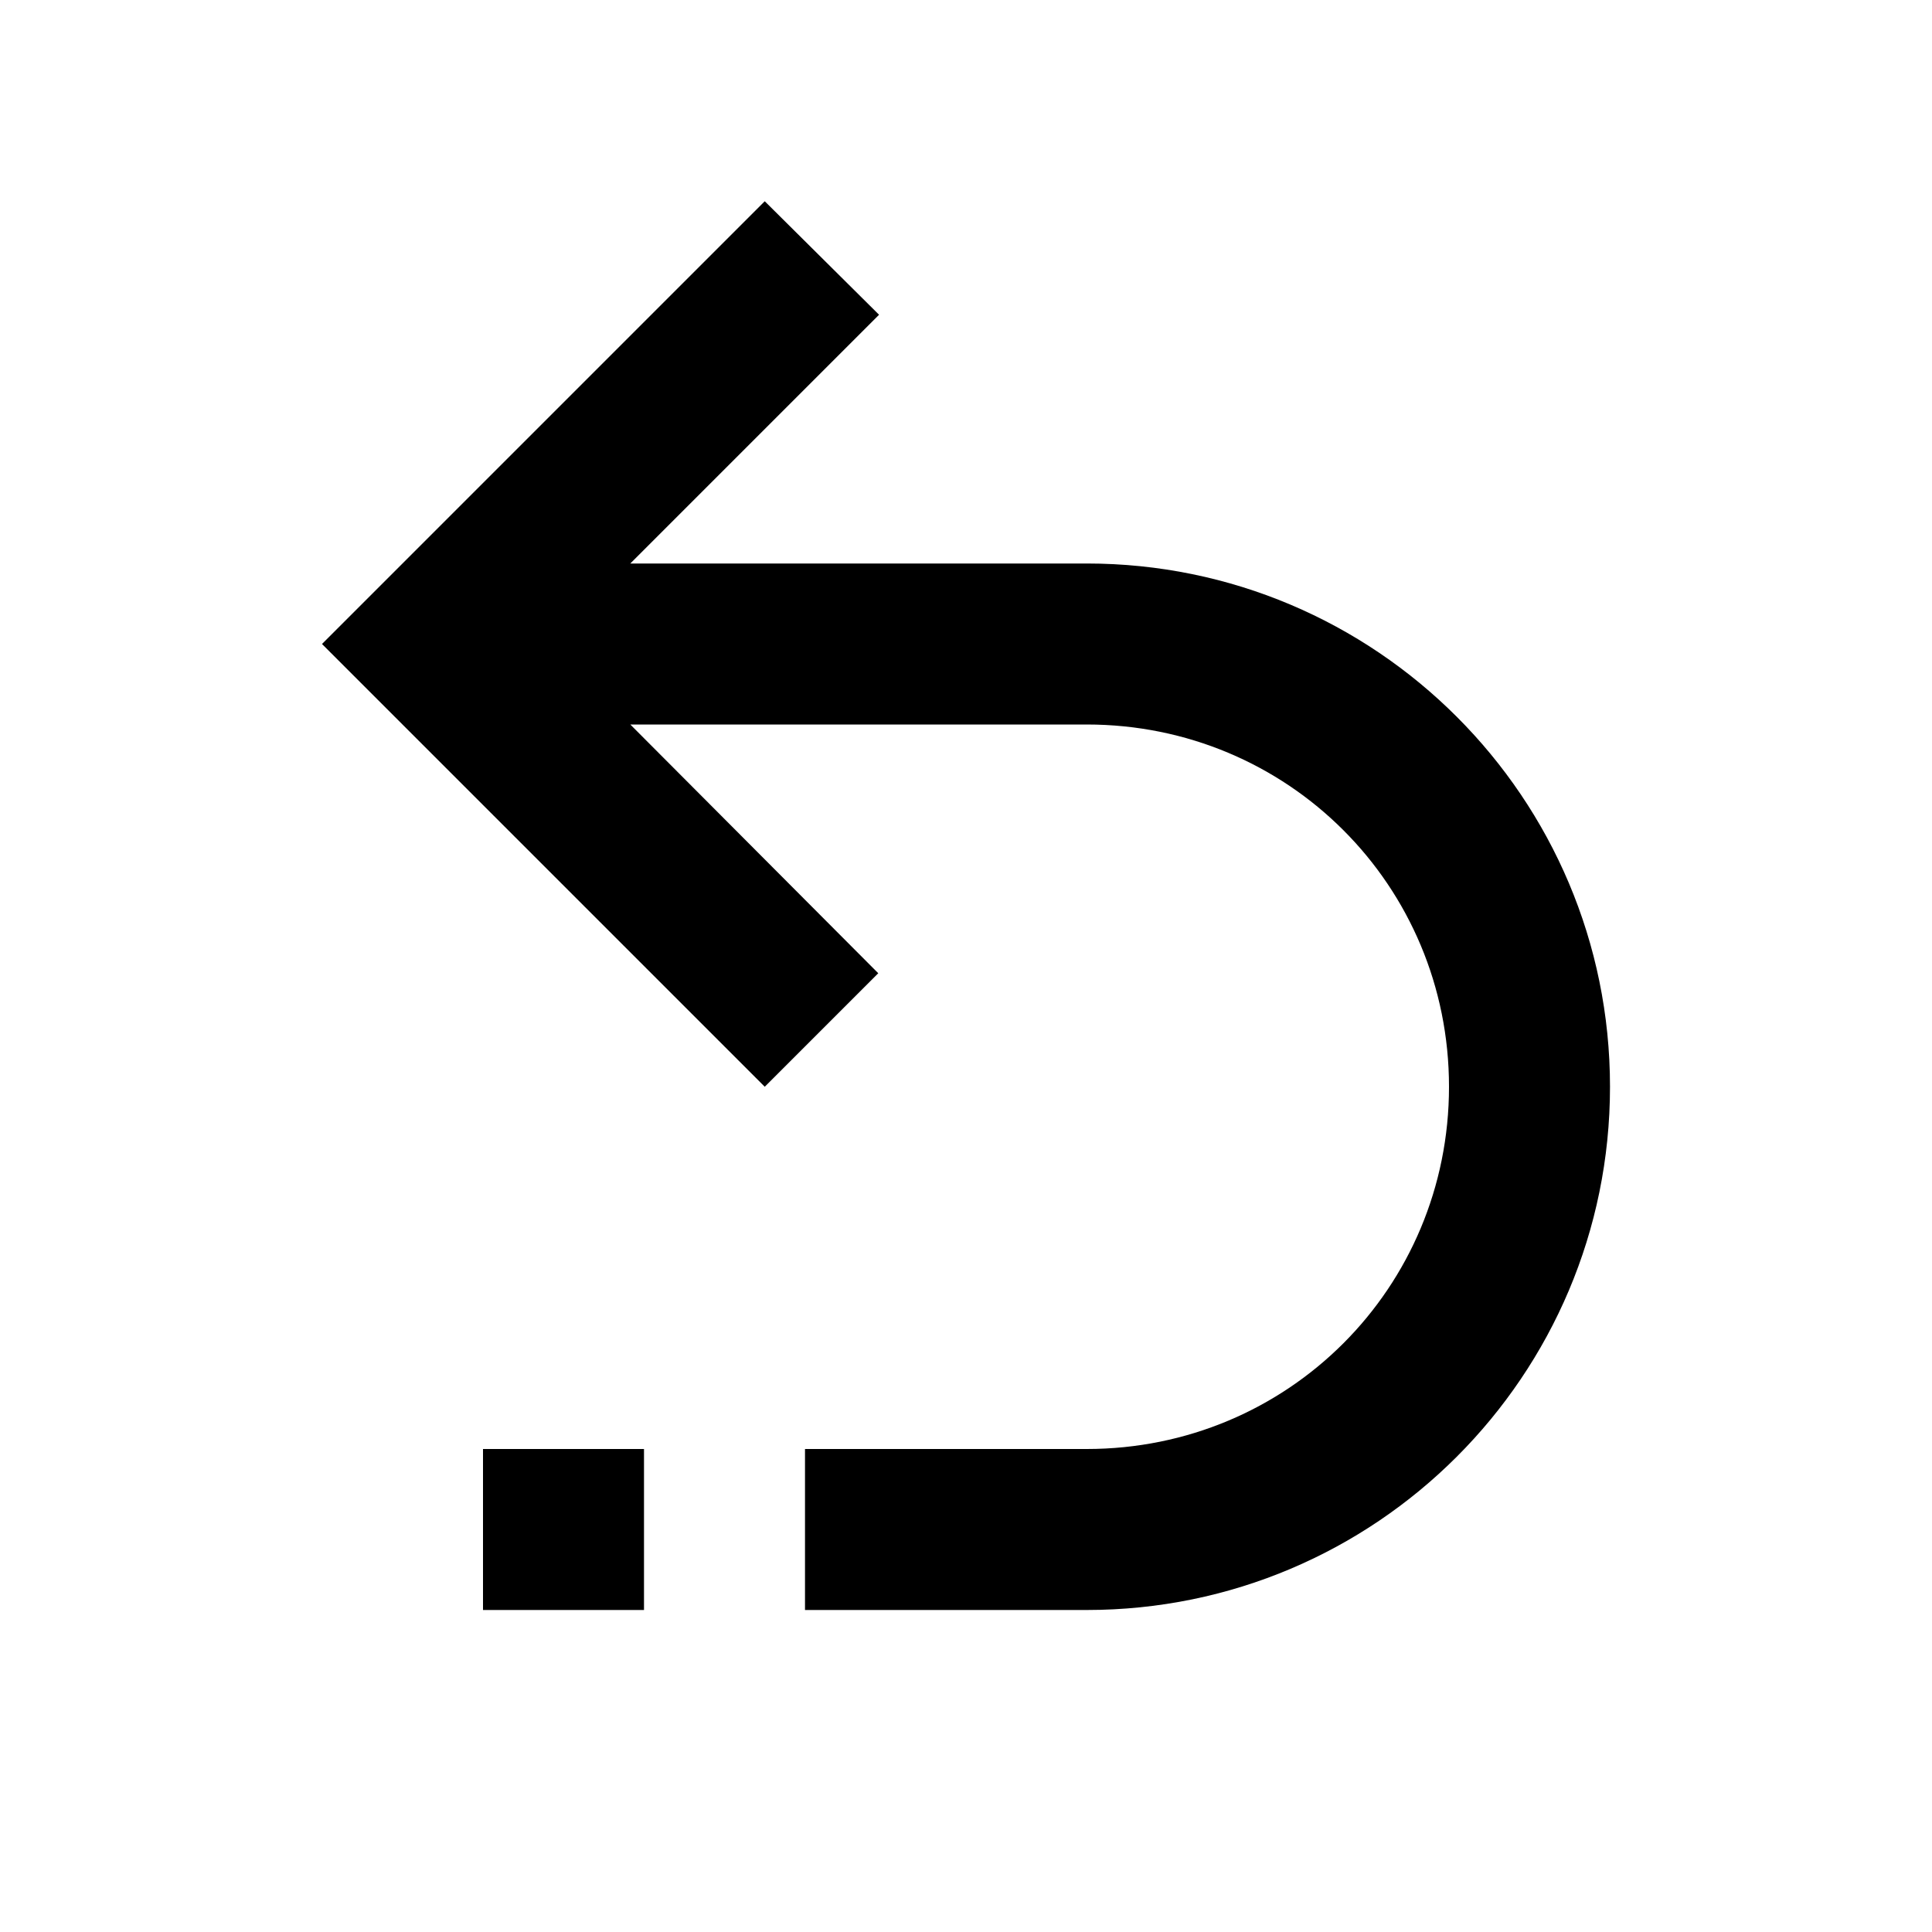
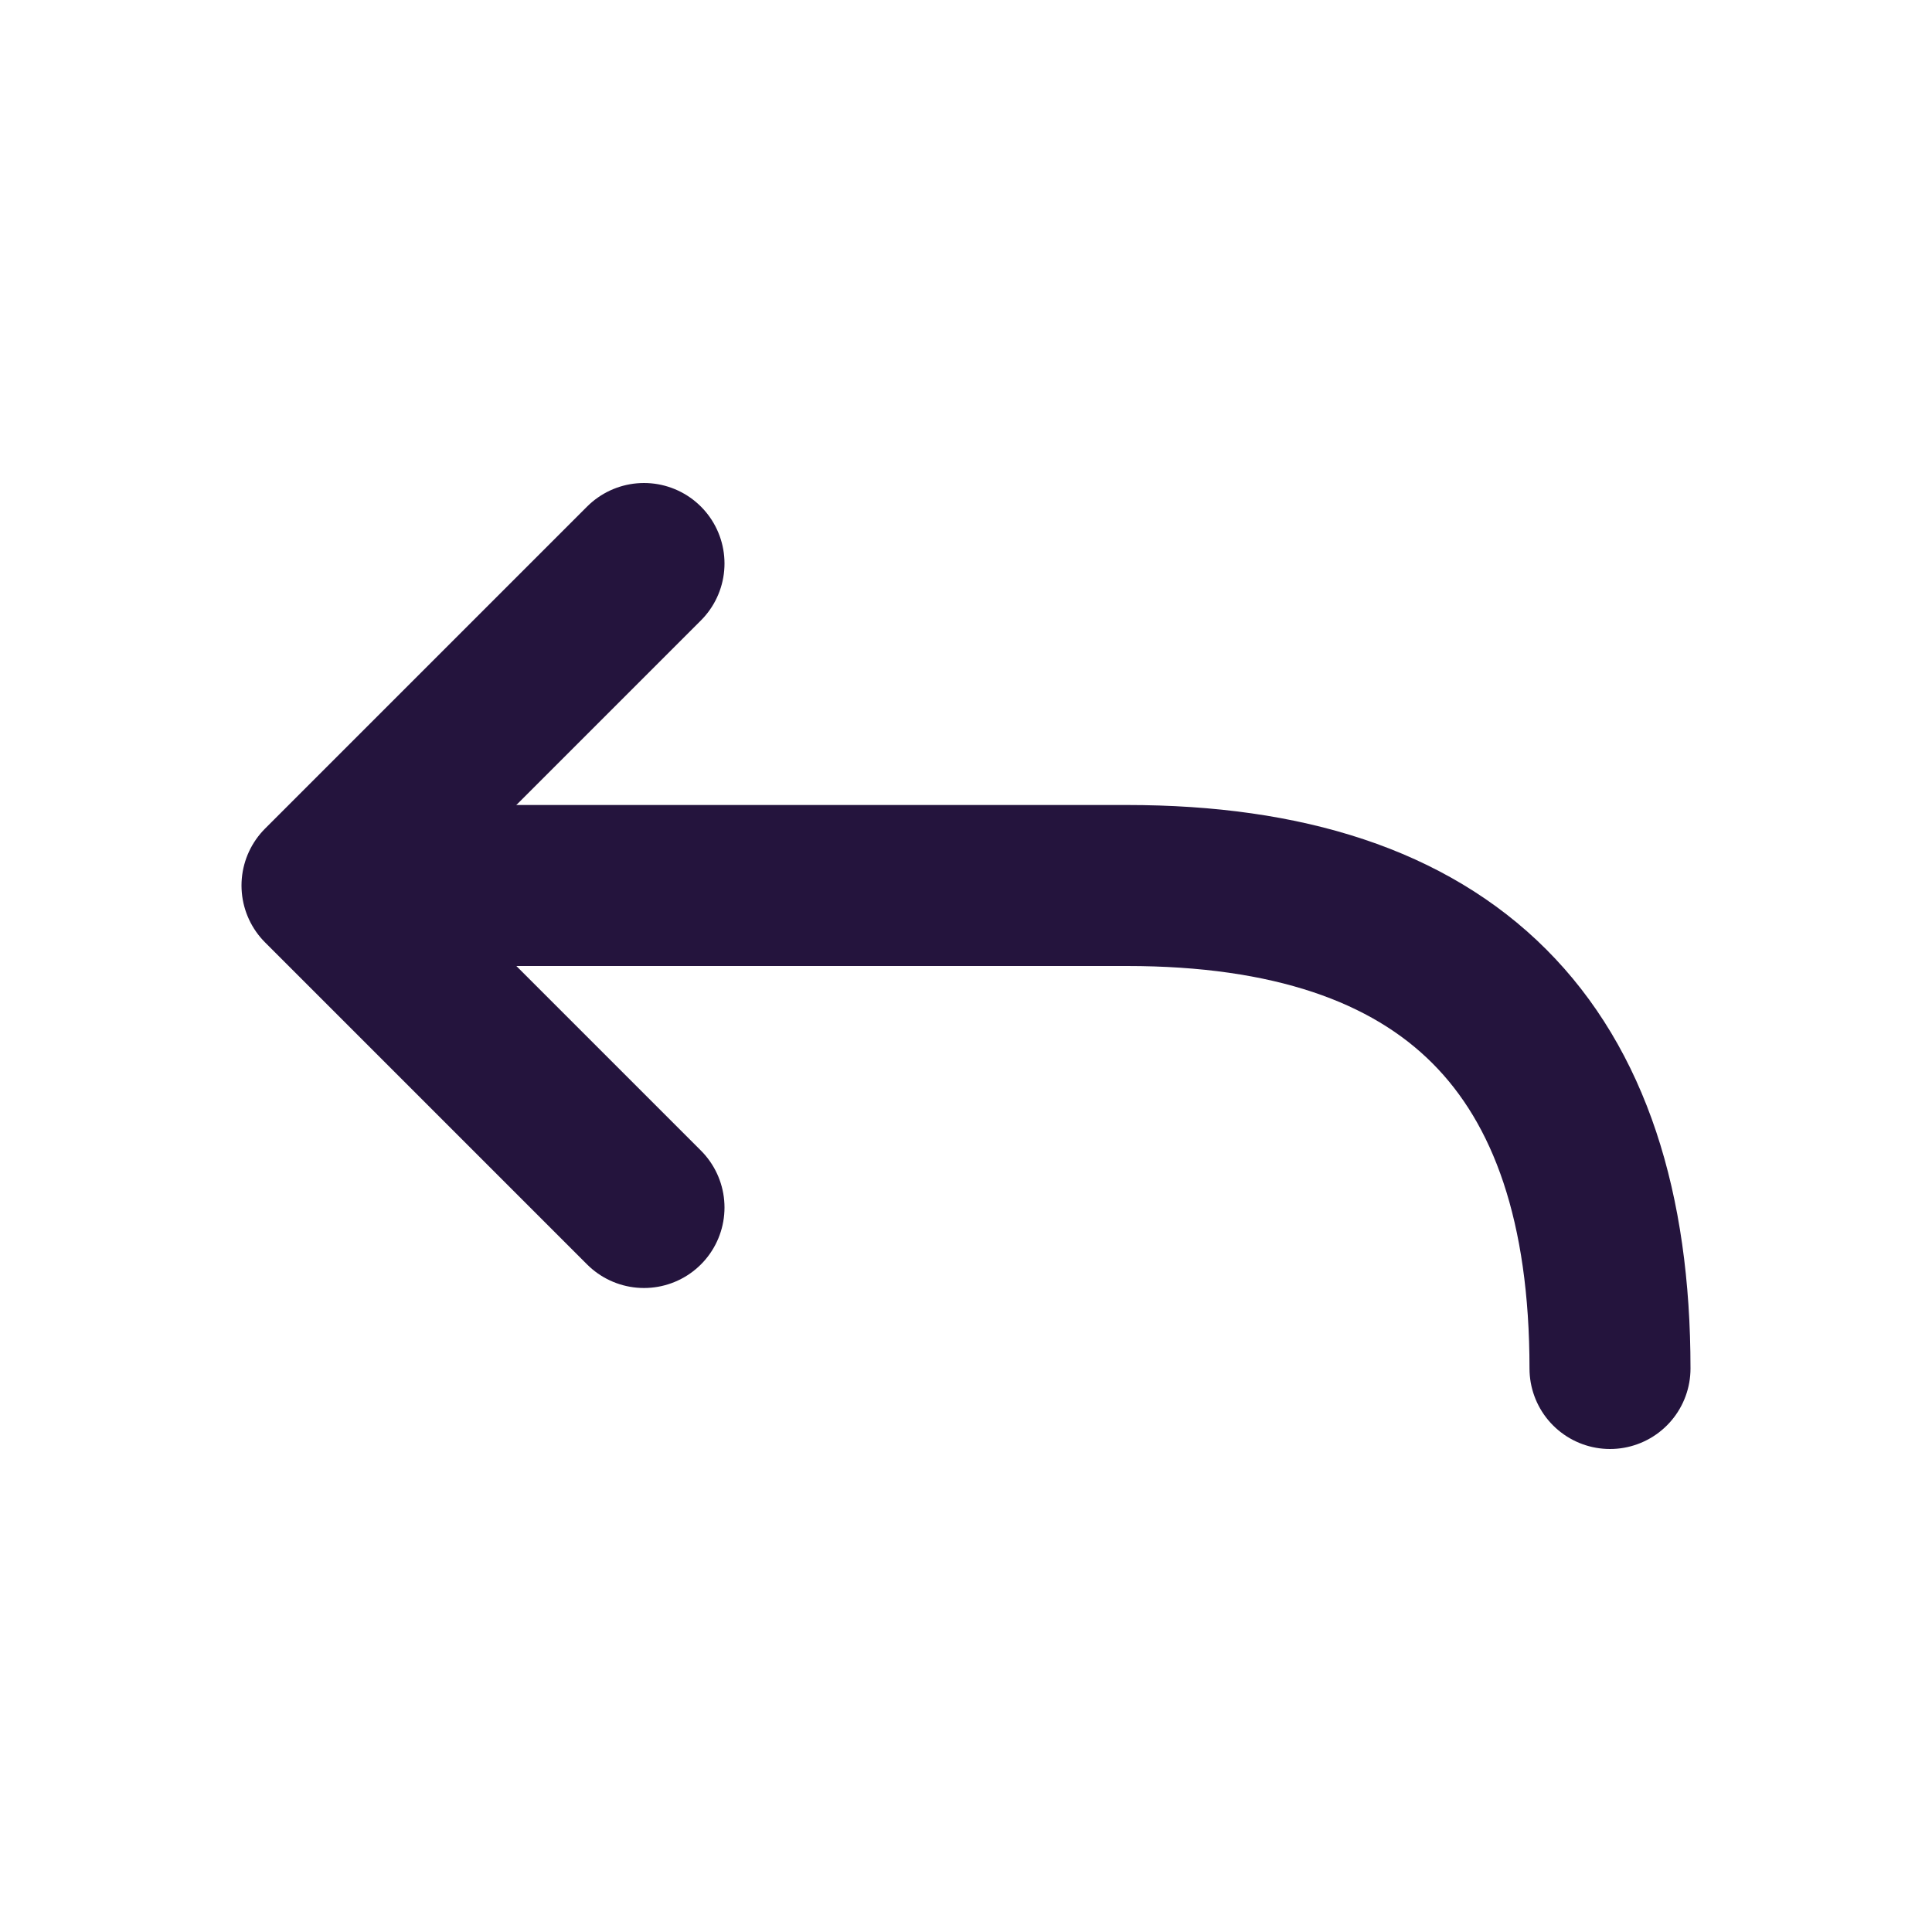
- <svg viewBox="0 0 24 24">
-   <path d="M13.5,7C17.09,7 20,9.91 20,13.5C20,17.09 17.09,20 13.5,20H10V18H13.5C16,18 18,16 18,13.5C18,11 16,9 13.5,9H7.83L10.91,12.09L9.5,13.5L4,8L9.5,2.5L10.92,3.91L7.83,7H13.5M6,18H8V20H6V18Z" />
+ <svg xmlns="http://www.w3.org/2000/svg" viewBox="0 0 24 24" fill="none" stroke="#24143d" stroke-width="2" stroke-linecap="round" stroke-linejoin="round">
+   <path d="M8 7 L4 11 L8 15" />
+   <path d="M5 11 H14 Q20 11 20 17" />
</svg>
